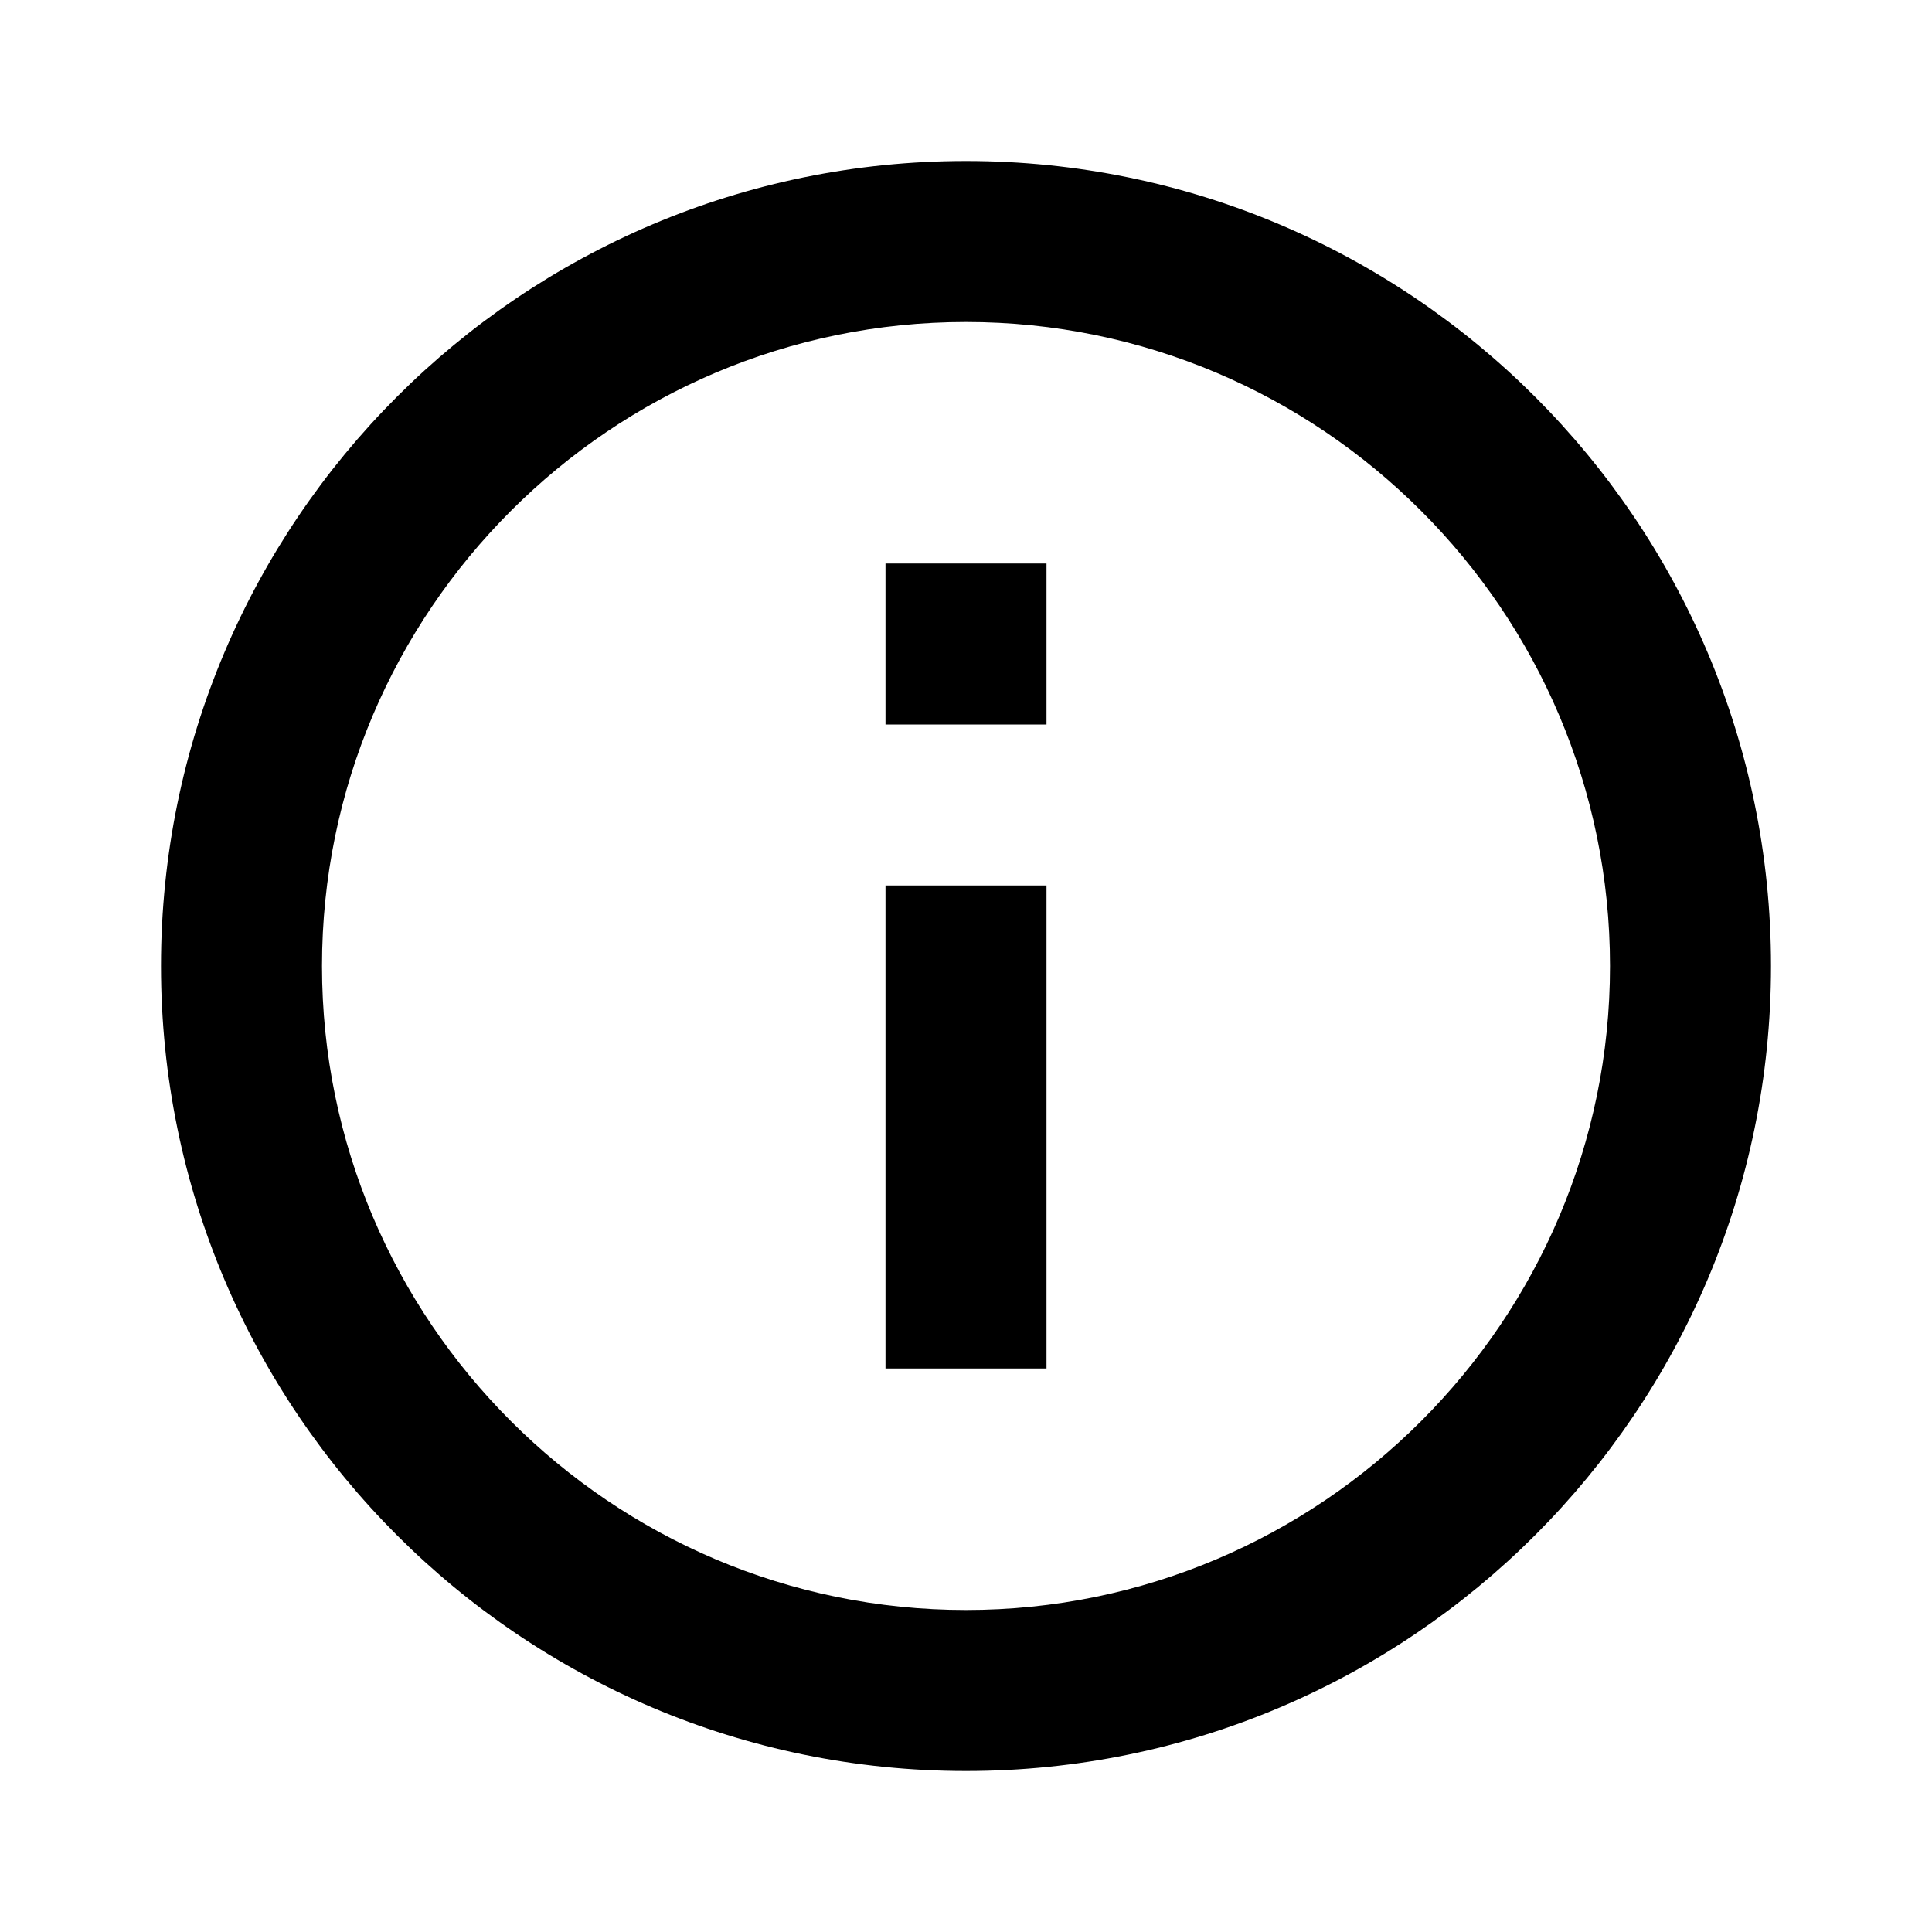
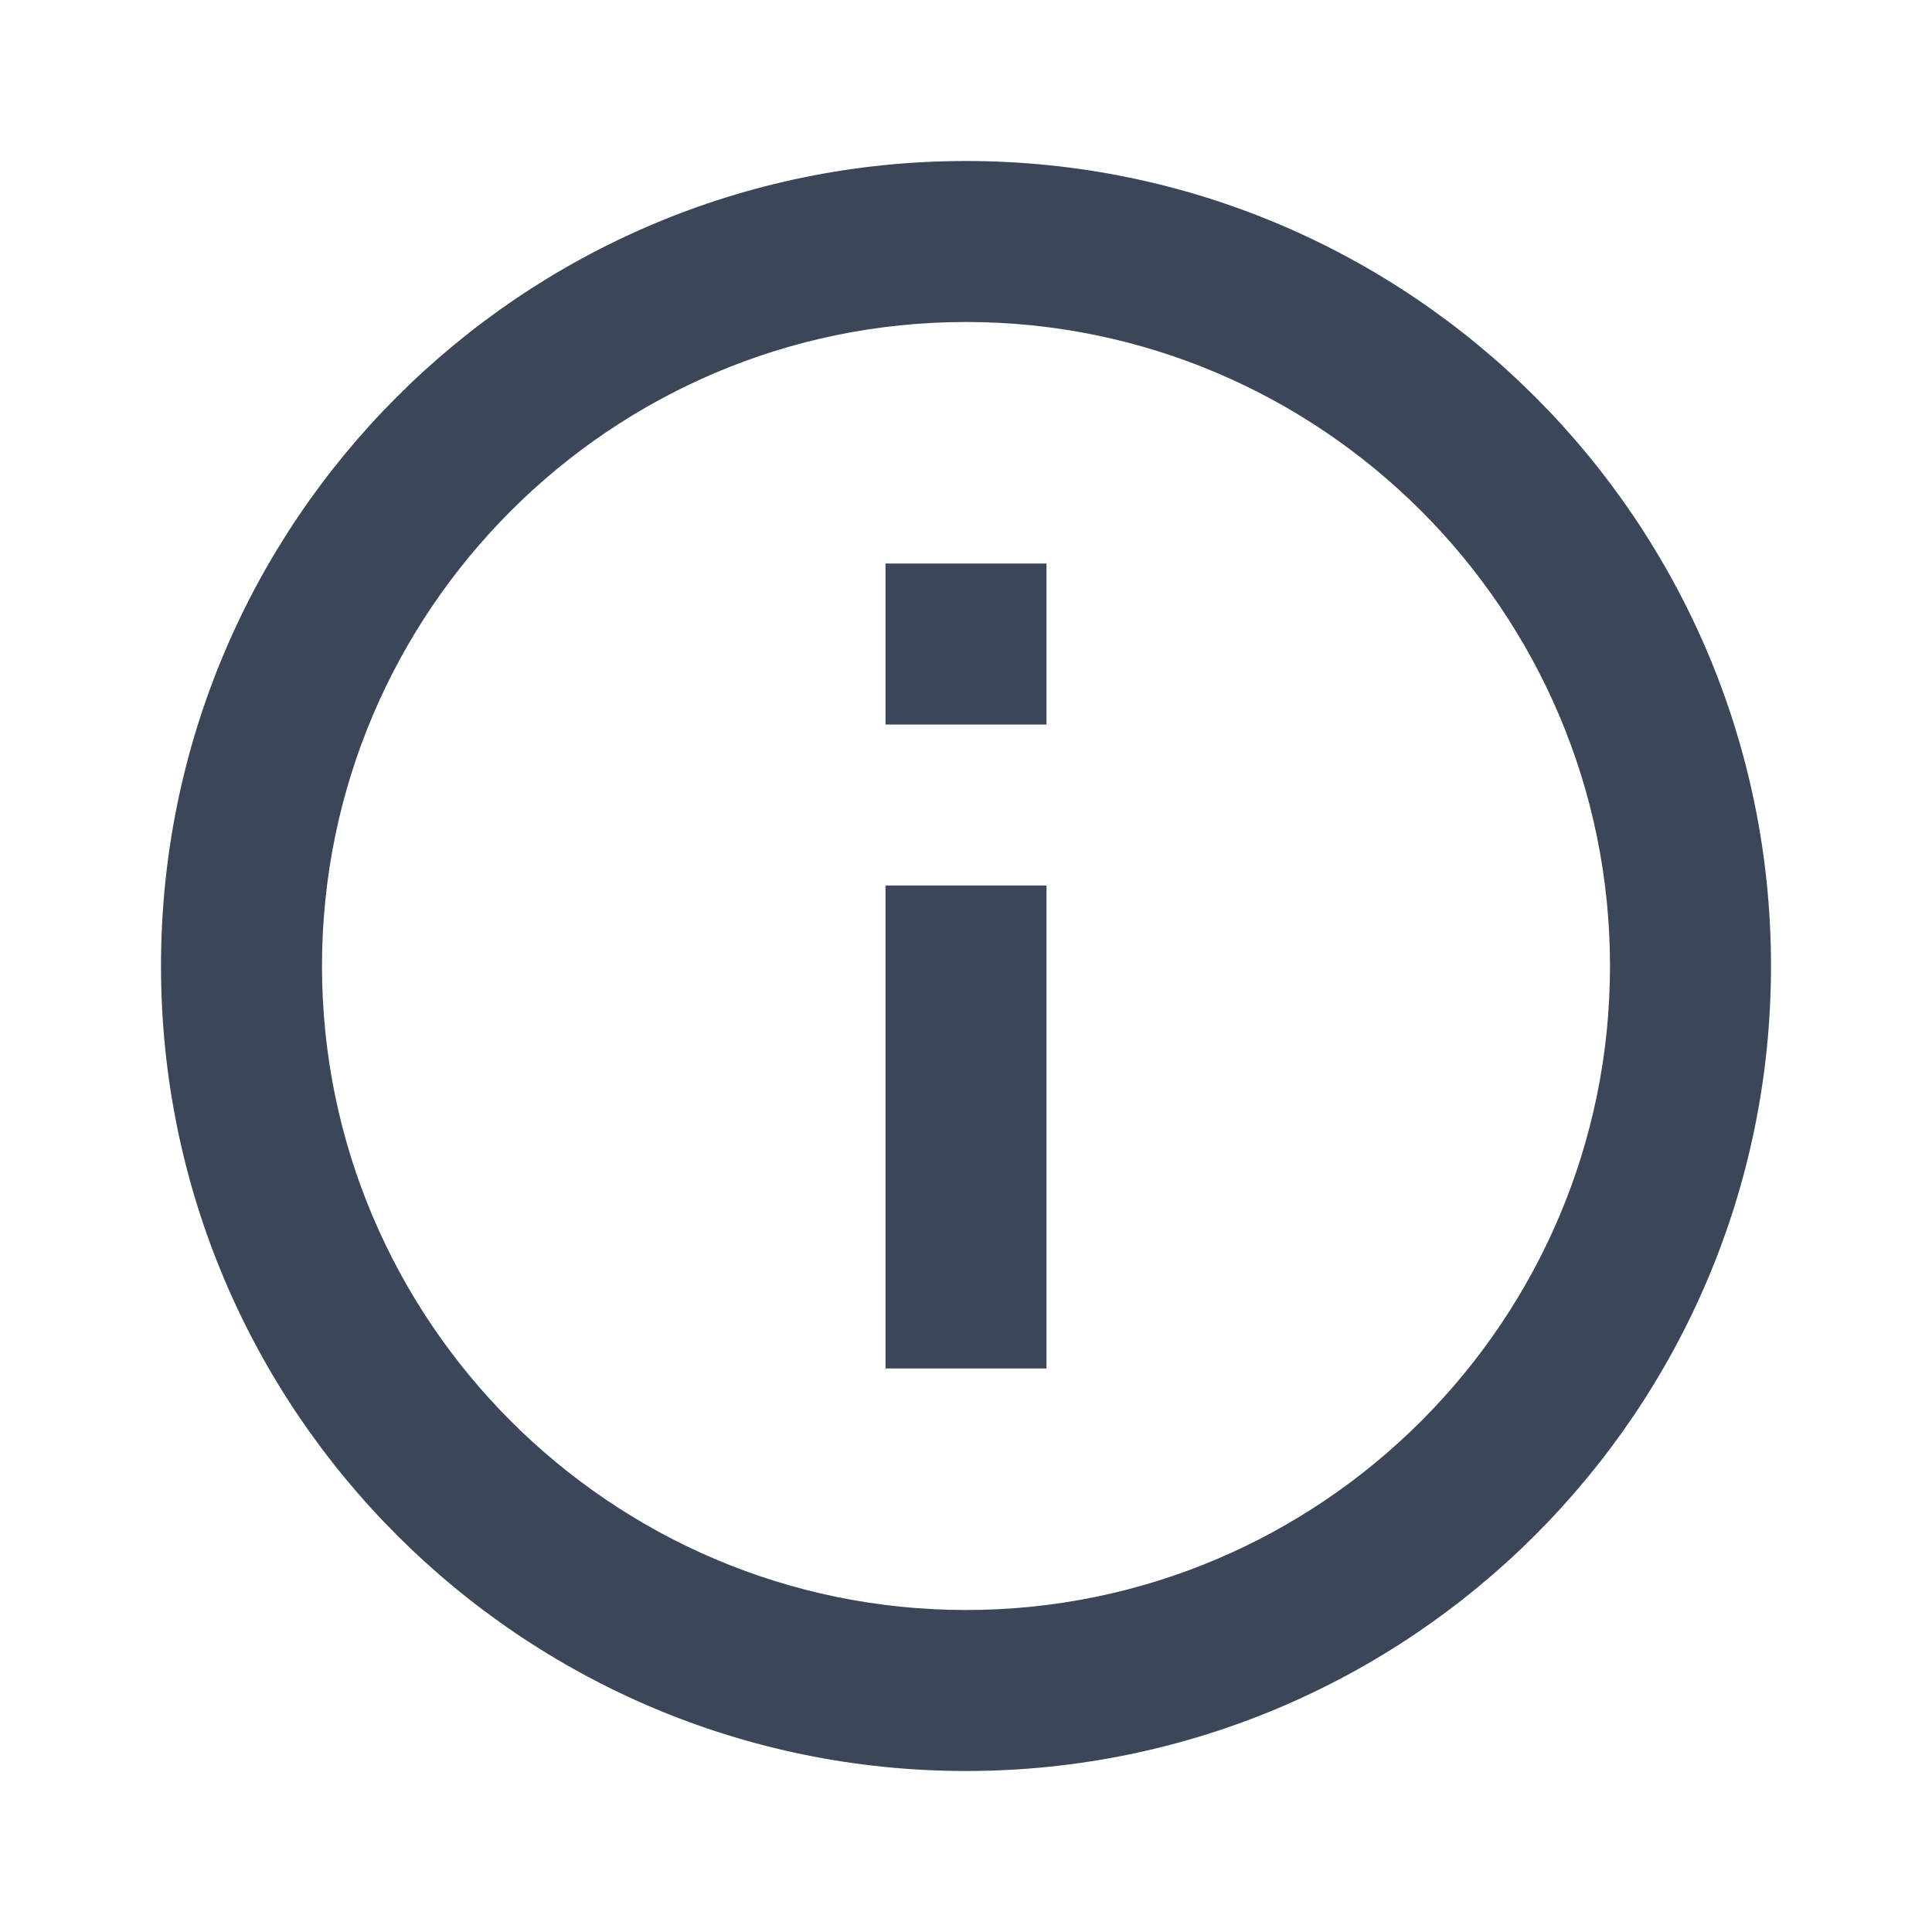
<svg xmlns="http://www.w3.org/2000/svg" width="24" height="24" viewBox="0 0 24 24">
  <path fill="none" d="M0 0h24v24H0V0z" />
-   <path d="M11 7h2v2h-2zm0 4h2v6h-2zm1-9C6.48 2 2 6.48 2 12s4.48 10 10 10 10-4.48 10-10S17.52 2 12 2zm0 18c-4.41 0-8-3.59-8-8s3.59-8 8-8 8 3.59 8 8-3.59 8-8 8z" />
+   <path fill="#263346e6" d="M11 7h2v2h-2zm0 4h2v6h-2zm1-9C6.48 2 2 6.48 2 12s4.48 10 10 10 10-4.48 10-10S17.52 2 12 2zm0 18c-4.41 0-8-3.59-8-8s3.59-8 8-8 8 3.59 8 8-3.59 8-8 8z" />
</svg>
